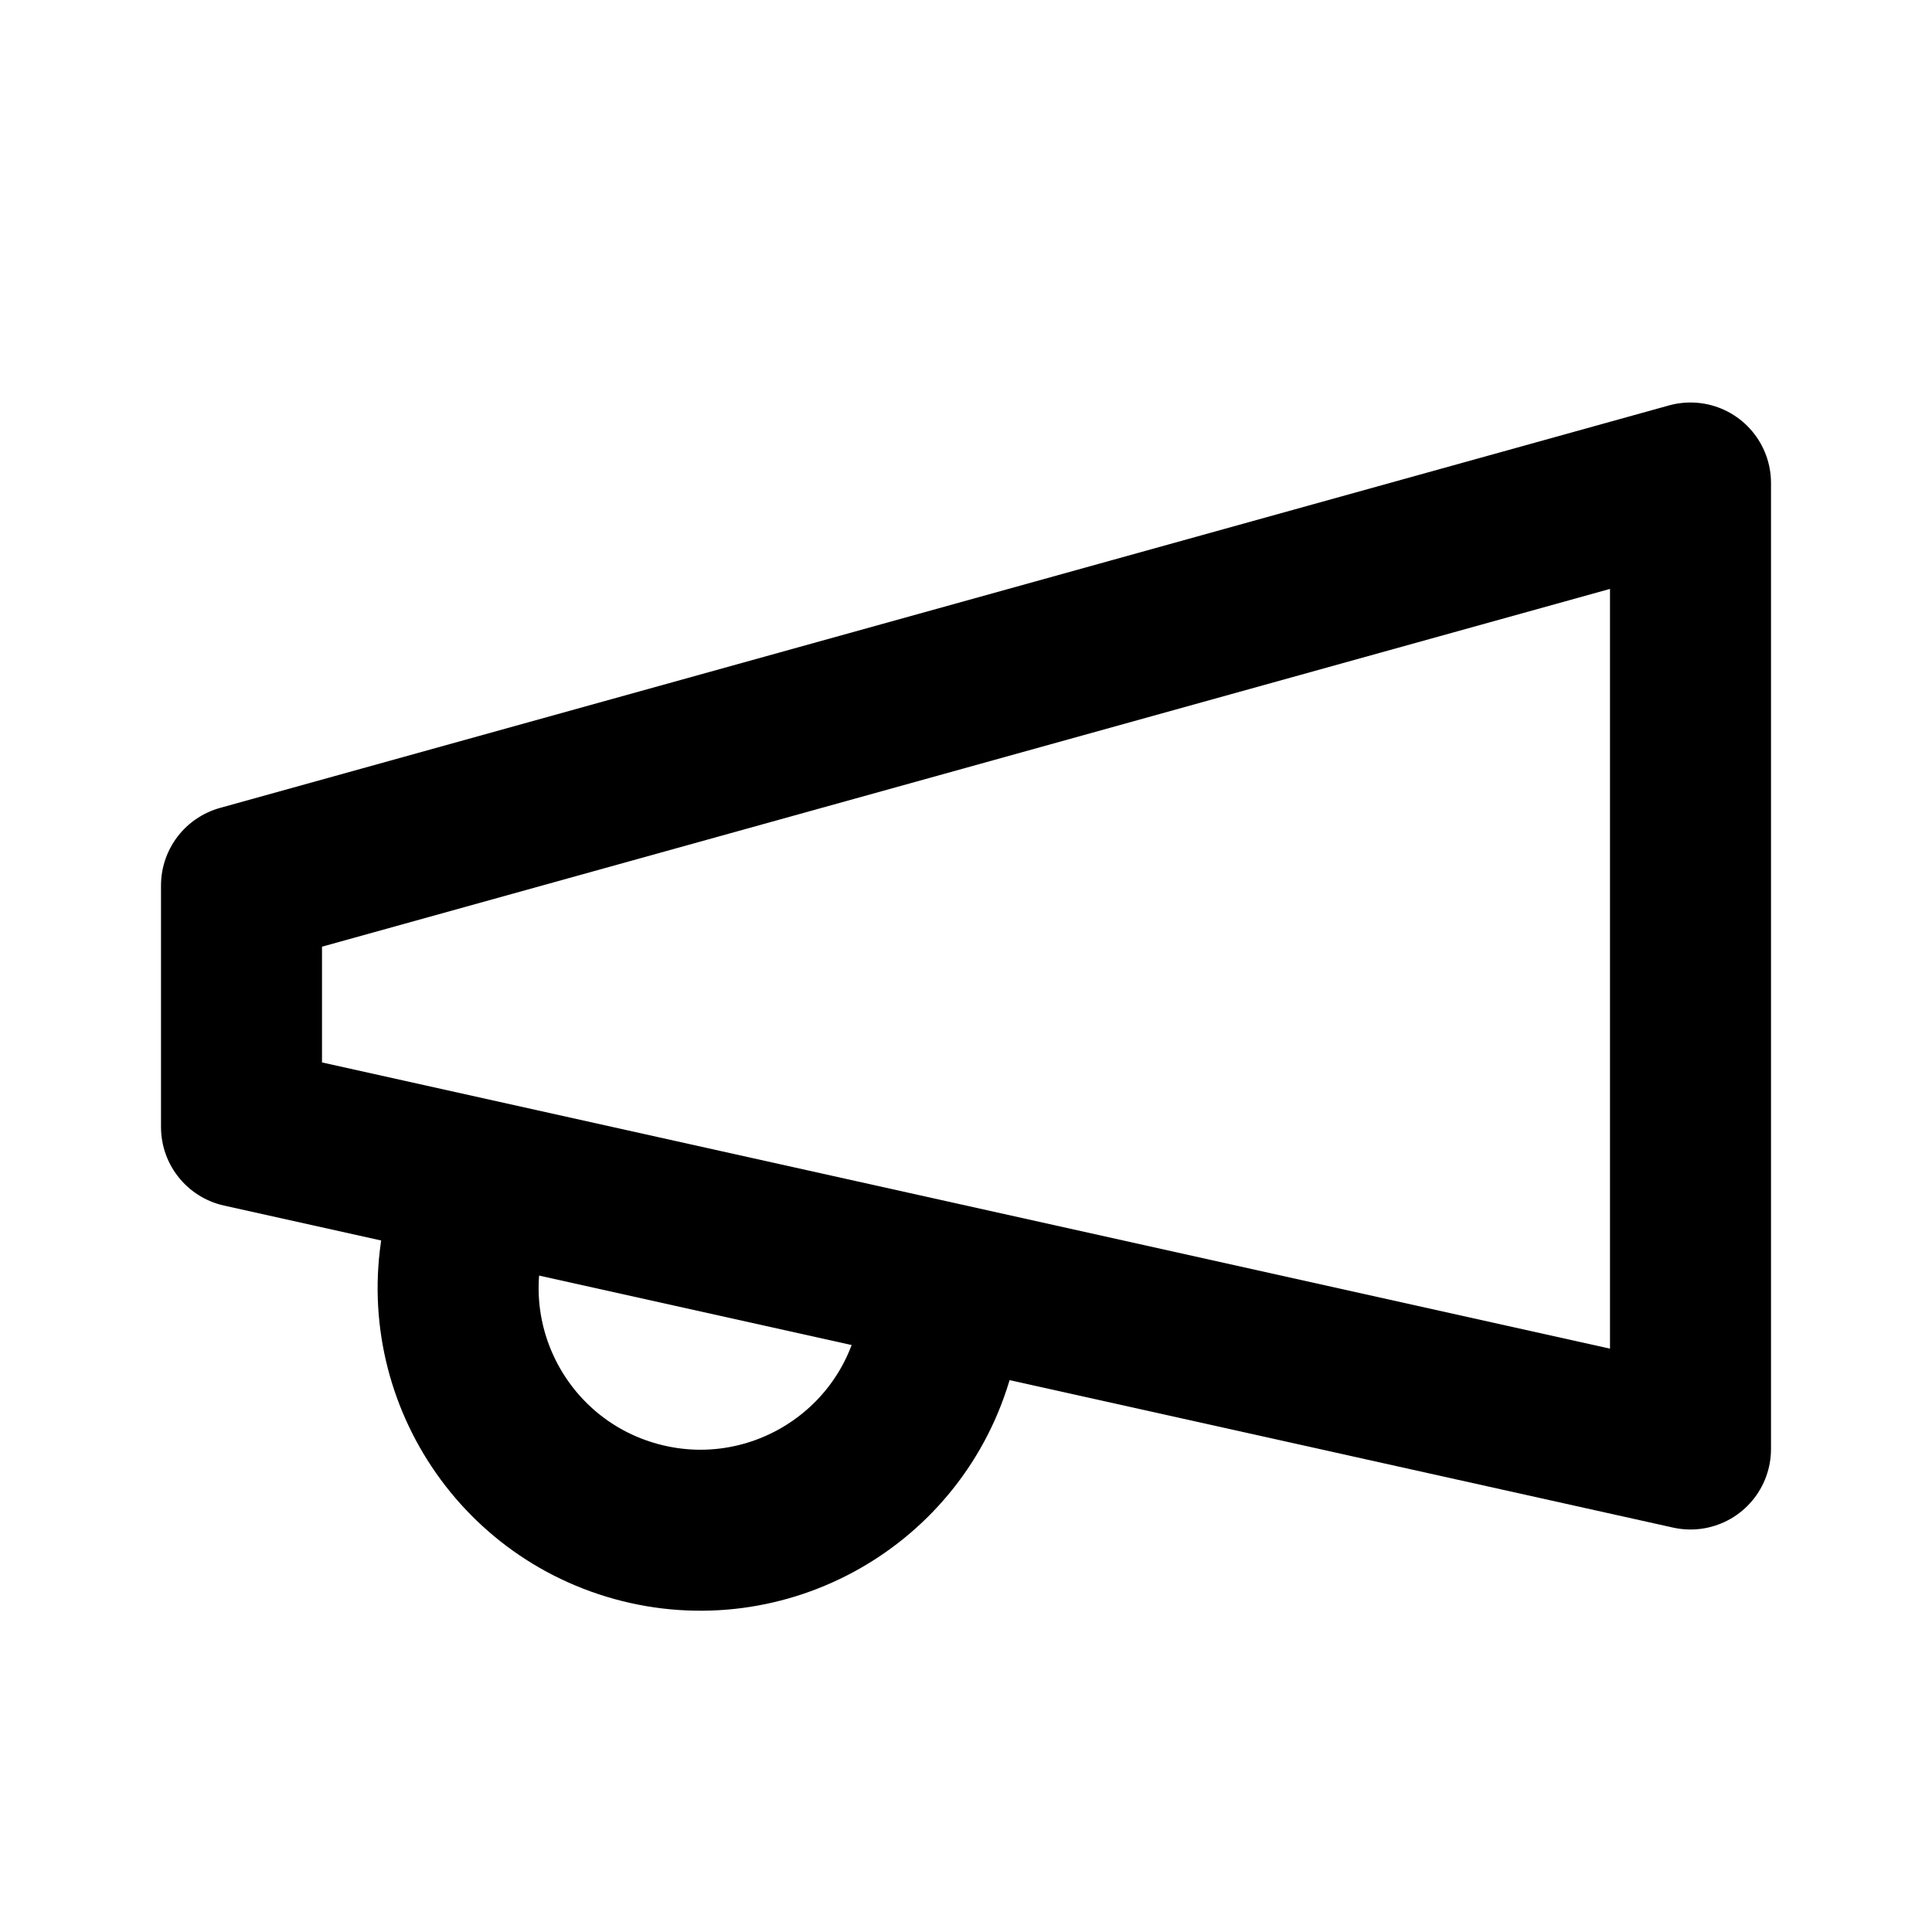
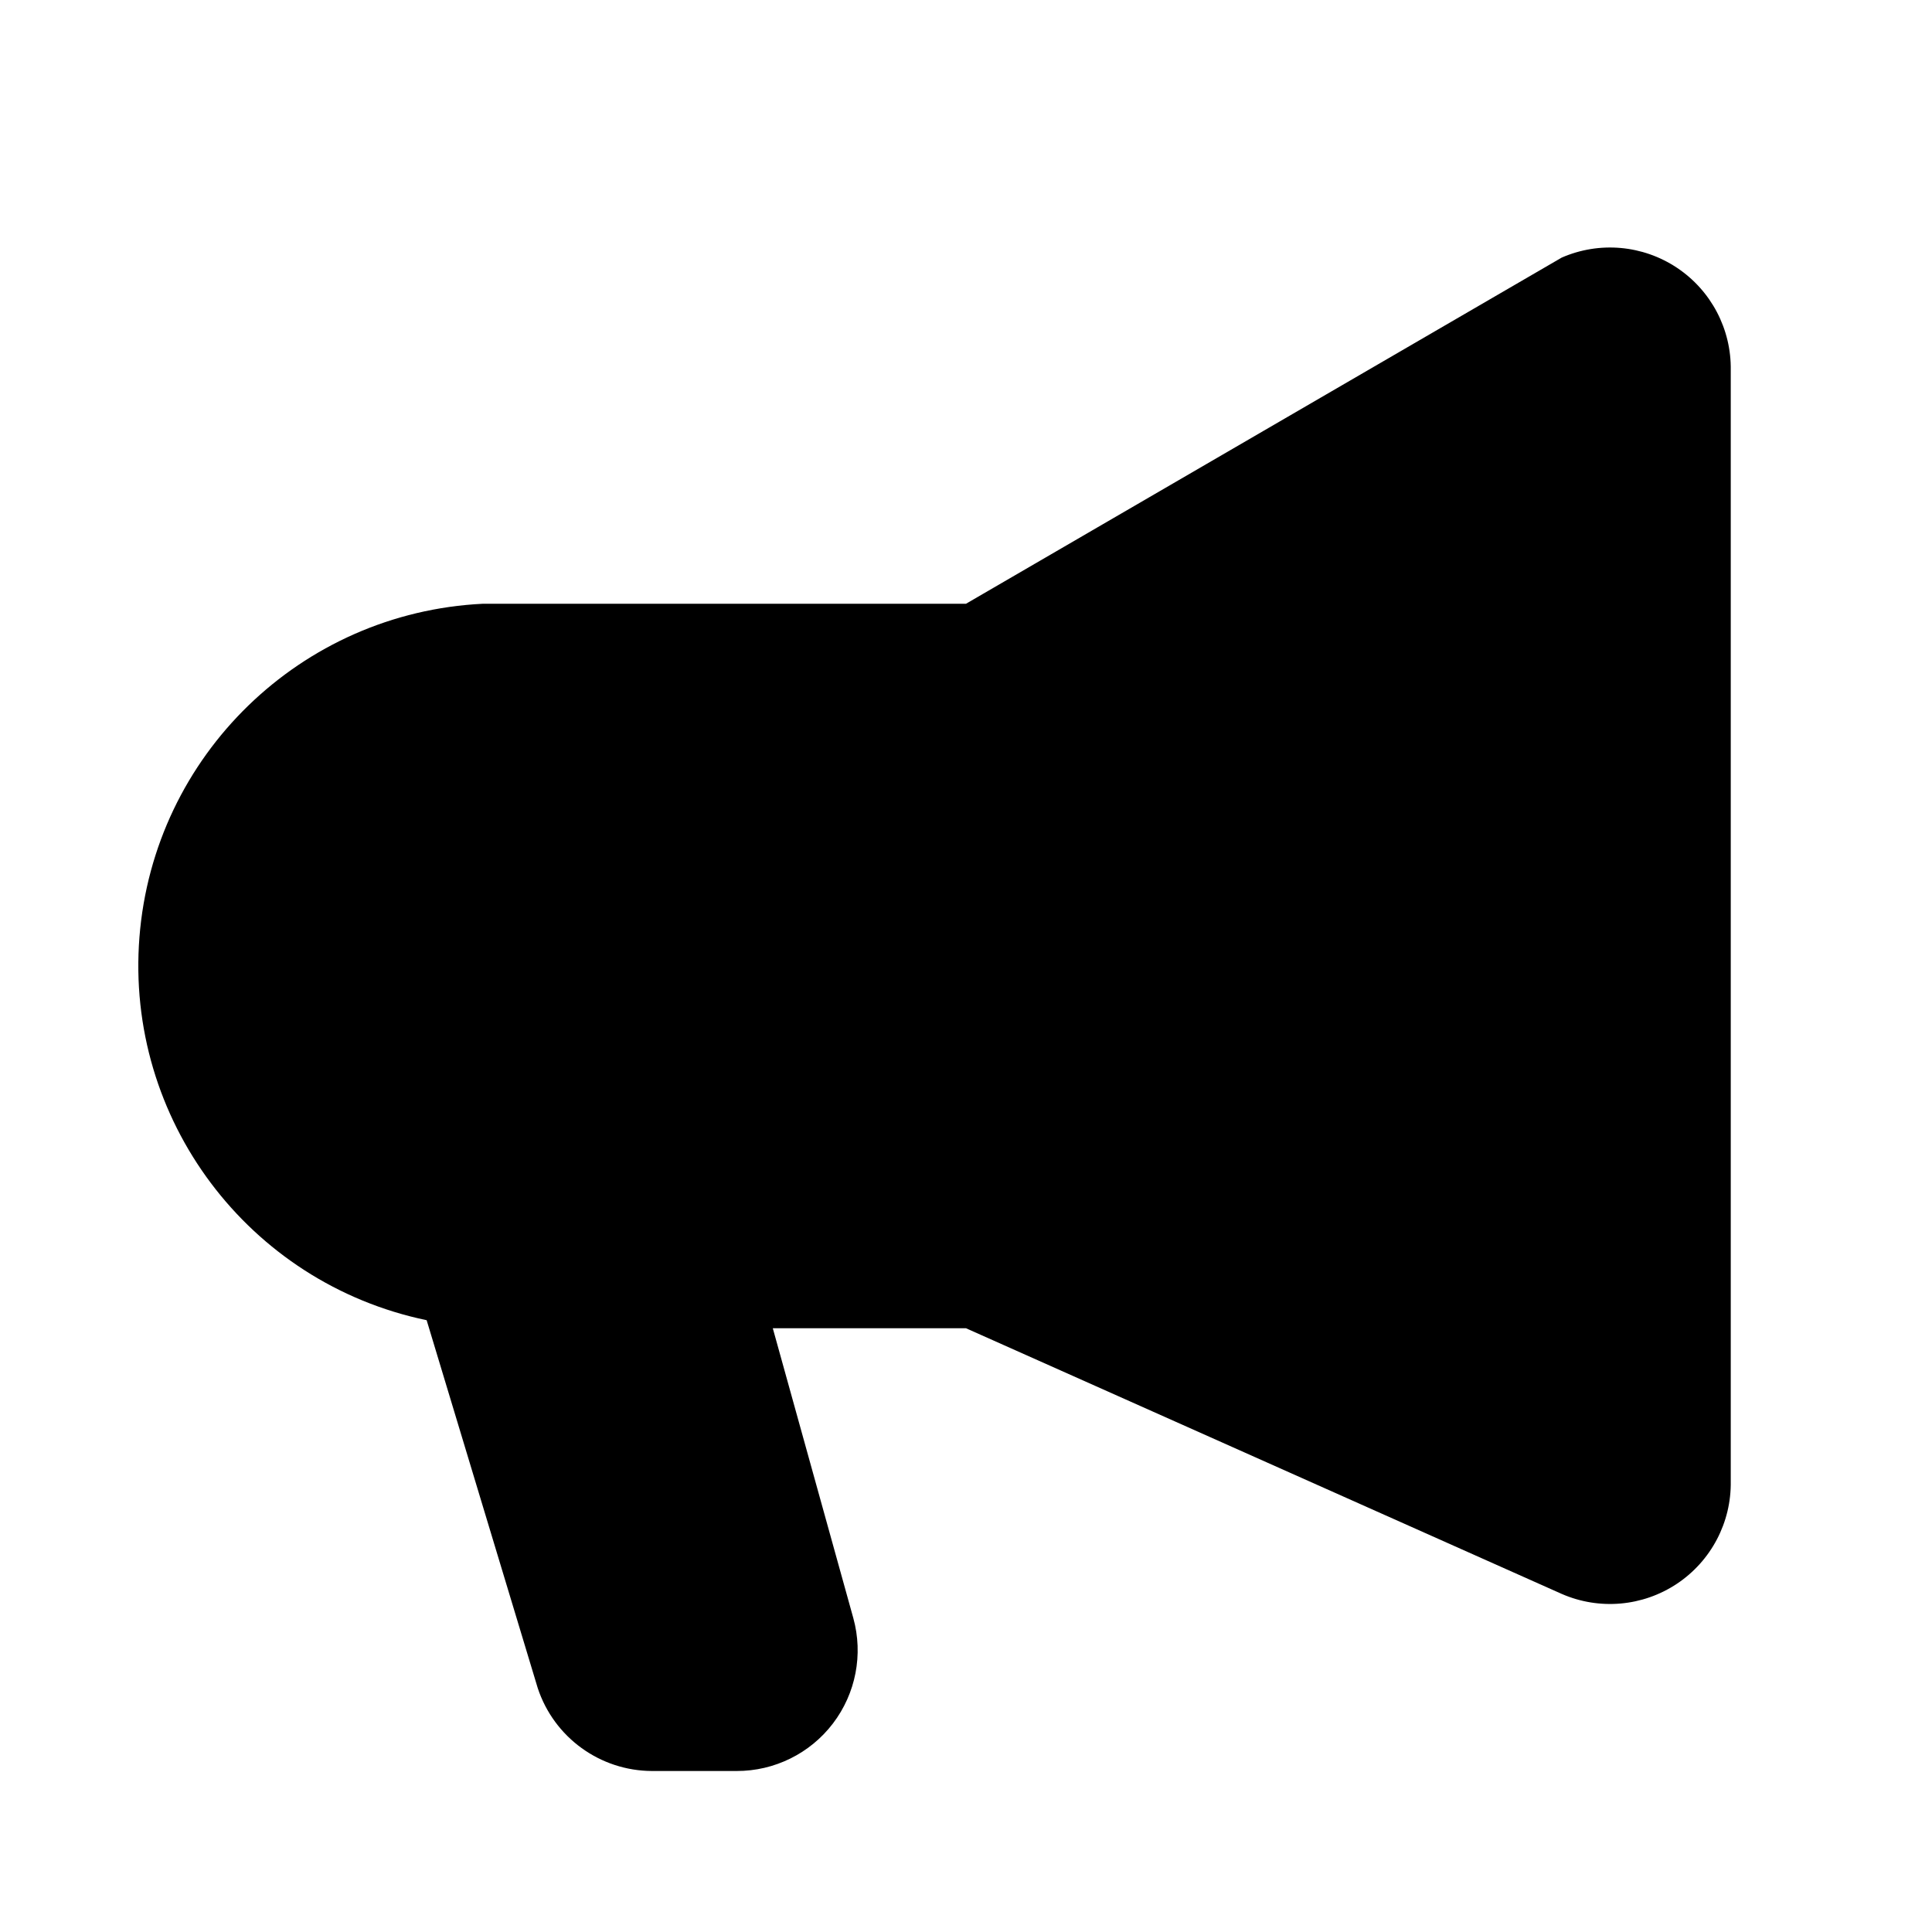
- <svg xmlns="http://www.w3.org/2000/svg" width="24" height="24" viewBox="0 0 24 24" fill="none" stroke="currentColor" stroke-width="2" stroke-linecap="round" stroke-linejoin="round">
-   <path d="m3 11 18-5v12L3 14v-3z" />
-   <path d="M11.6 16.8a3 3 0 1 1-5.8-1.6" />
+ <svg xmlns="http://www.w3.org/2000/svg" width="24" height="24" viewBox="0 0 24 24">
+   <path fill="currentColor" d="M19.4 3.2A1.5 1.5 0 0 1 21.5 4.6v13.8a1.5 1.5 0 0 1-2.1 1.4L12 16.5H9.6l1 3.6a1.5 1.5 0 0 1-1.45 1.9H8.1a1.5 1.5 0 0 1-1.42-1.03L5.3 16.4A4.5 4.5 0 0 1 6 7.5h6z" />
</svg>
